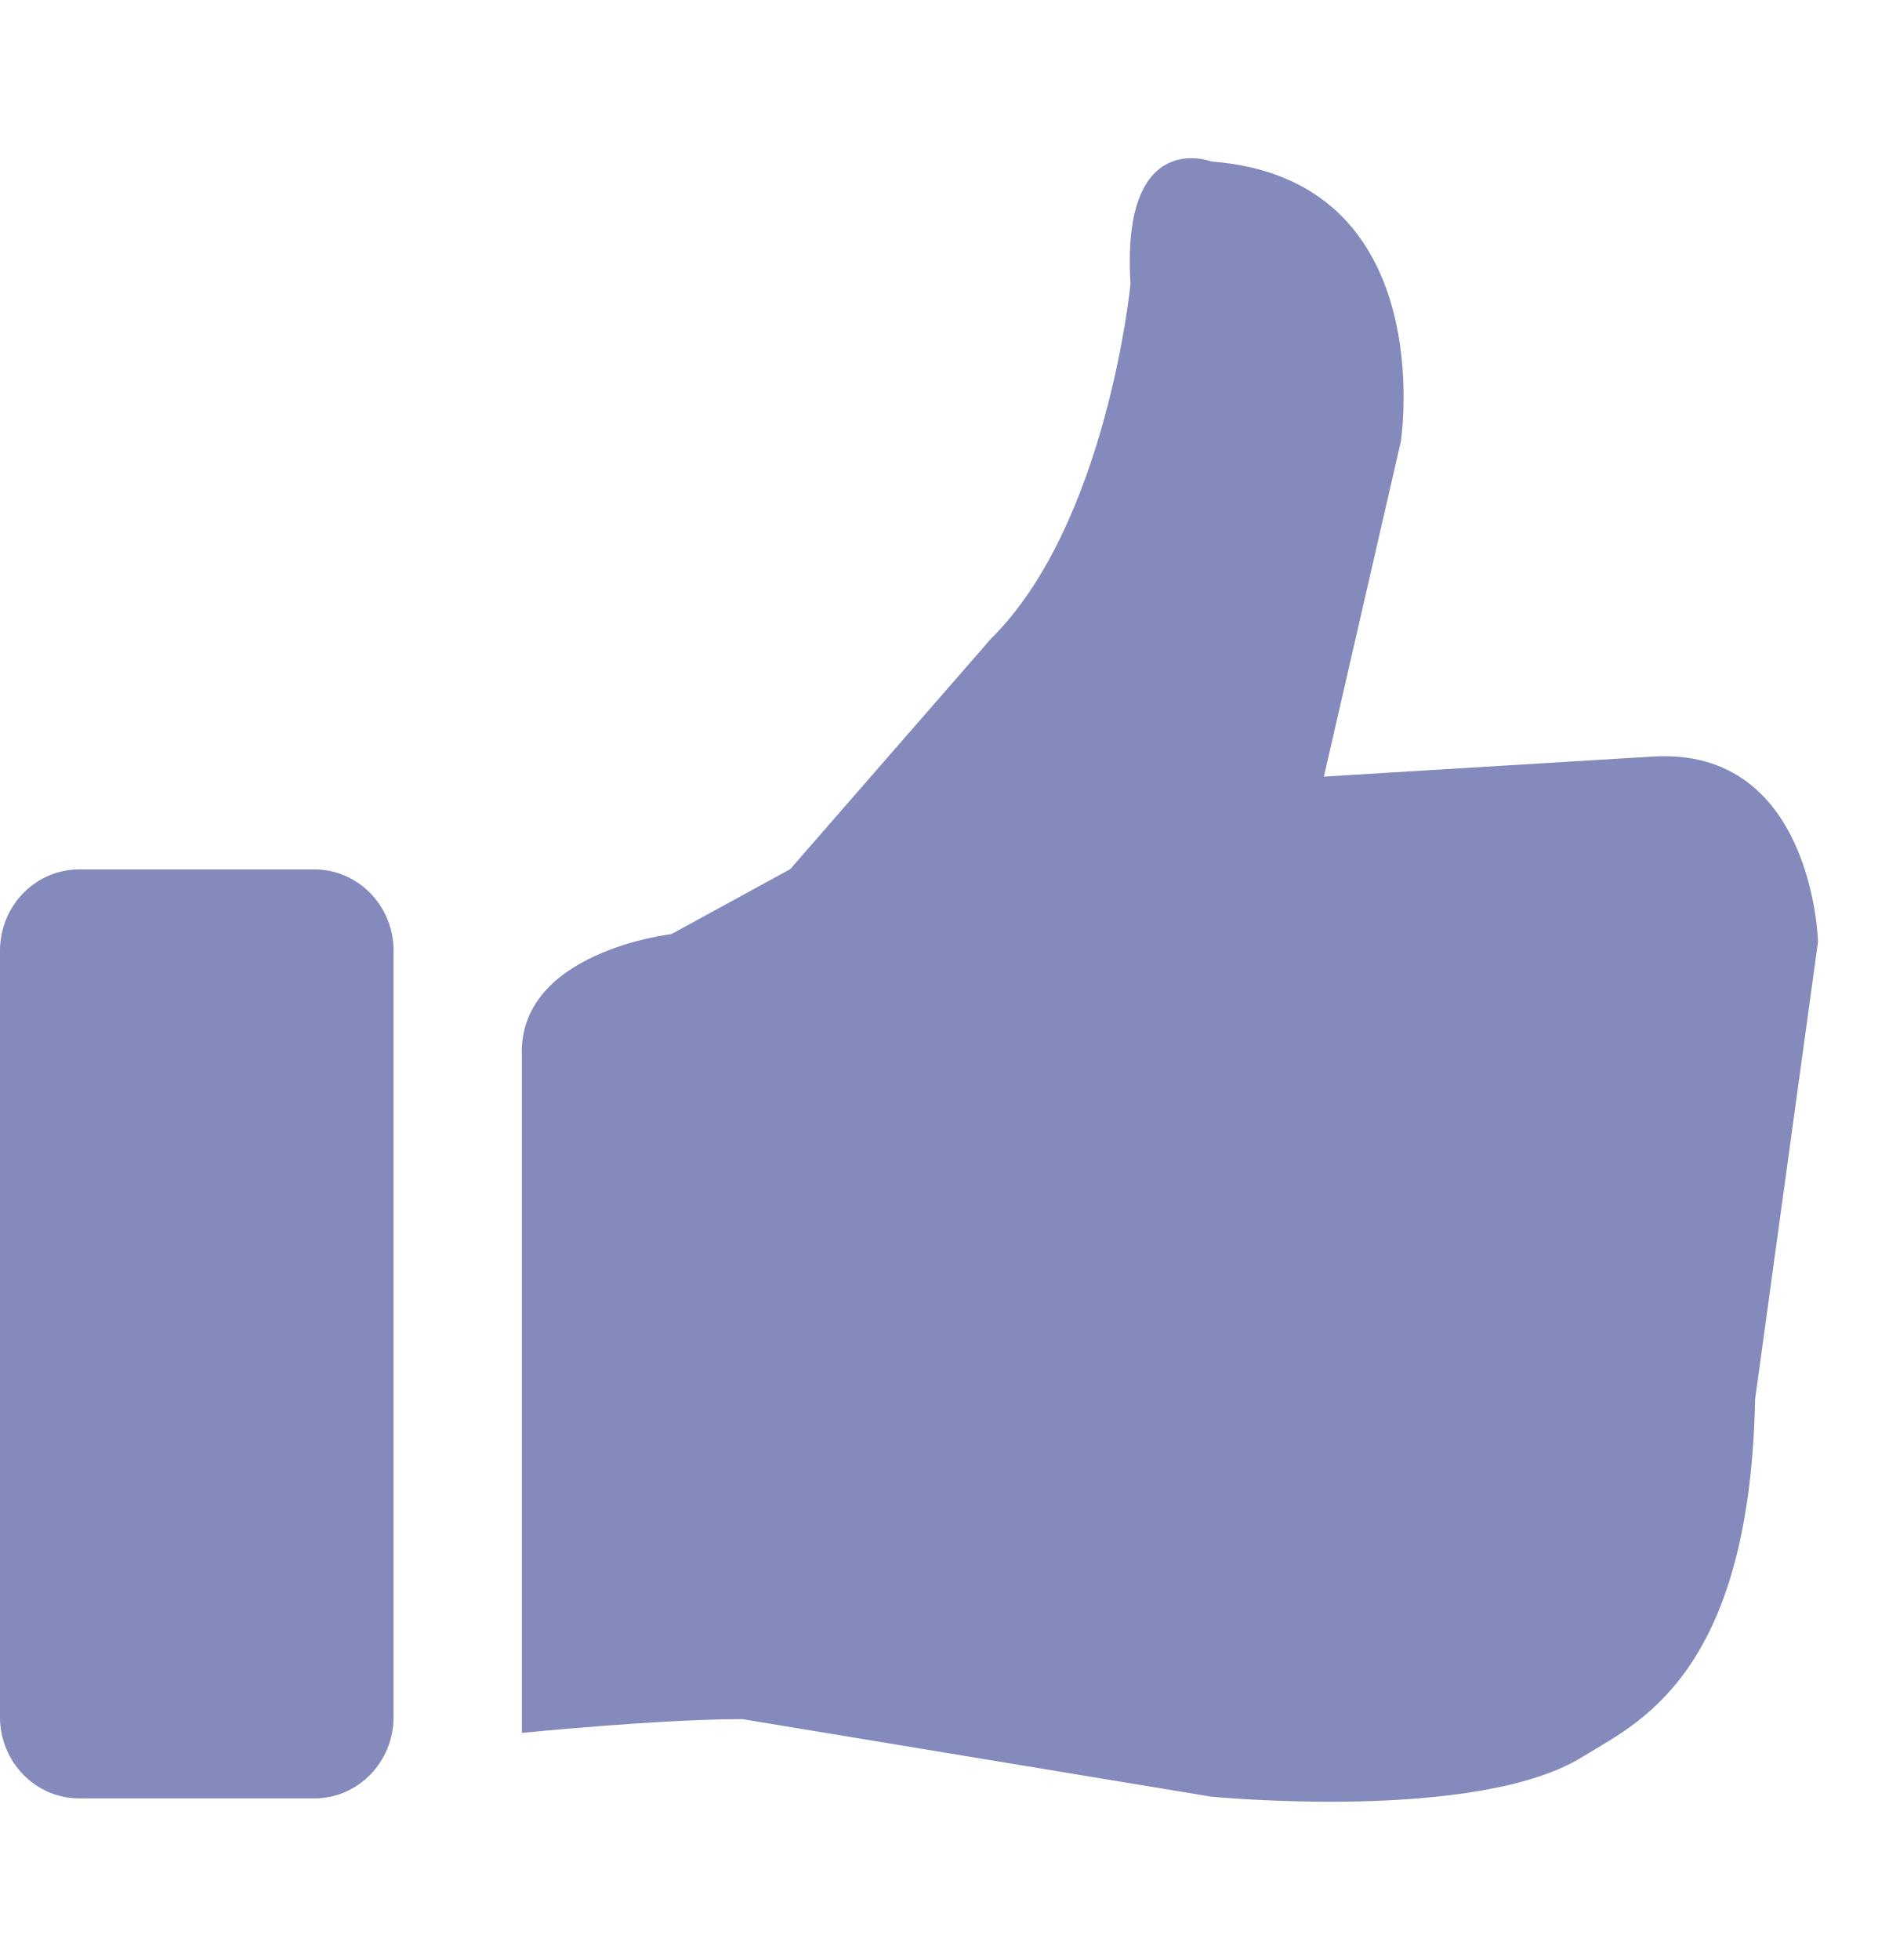
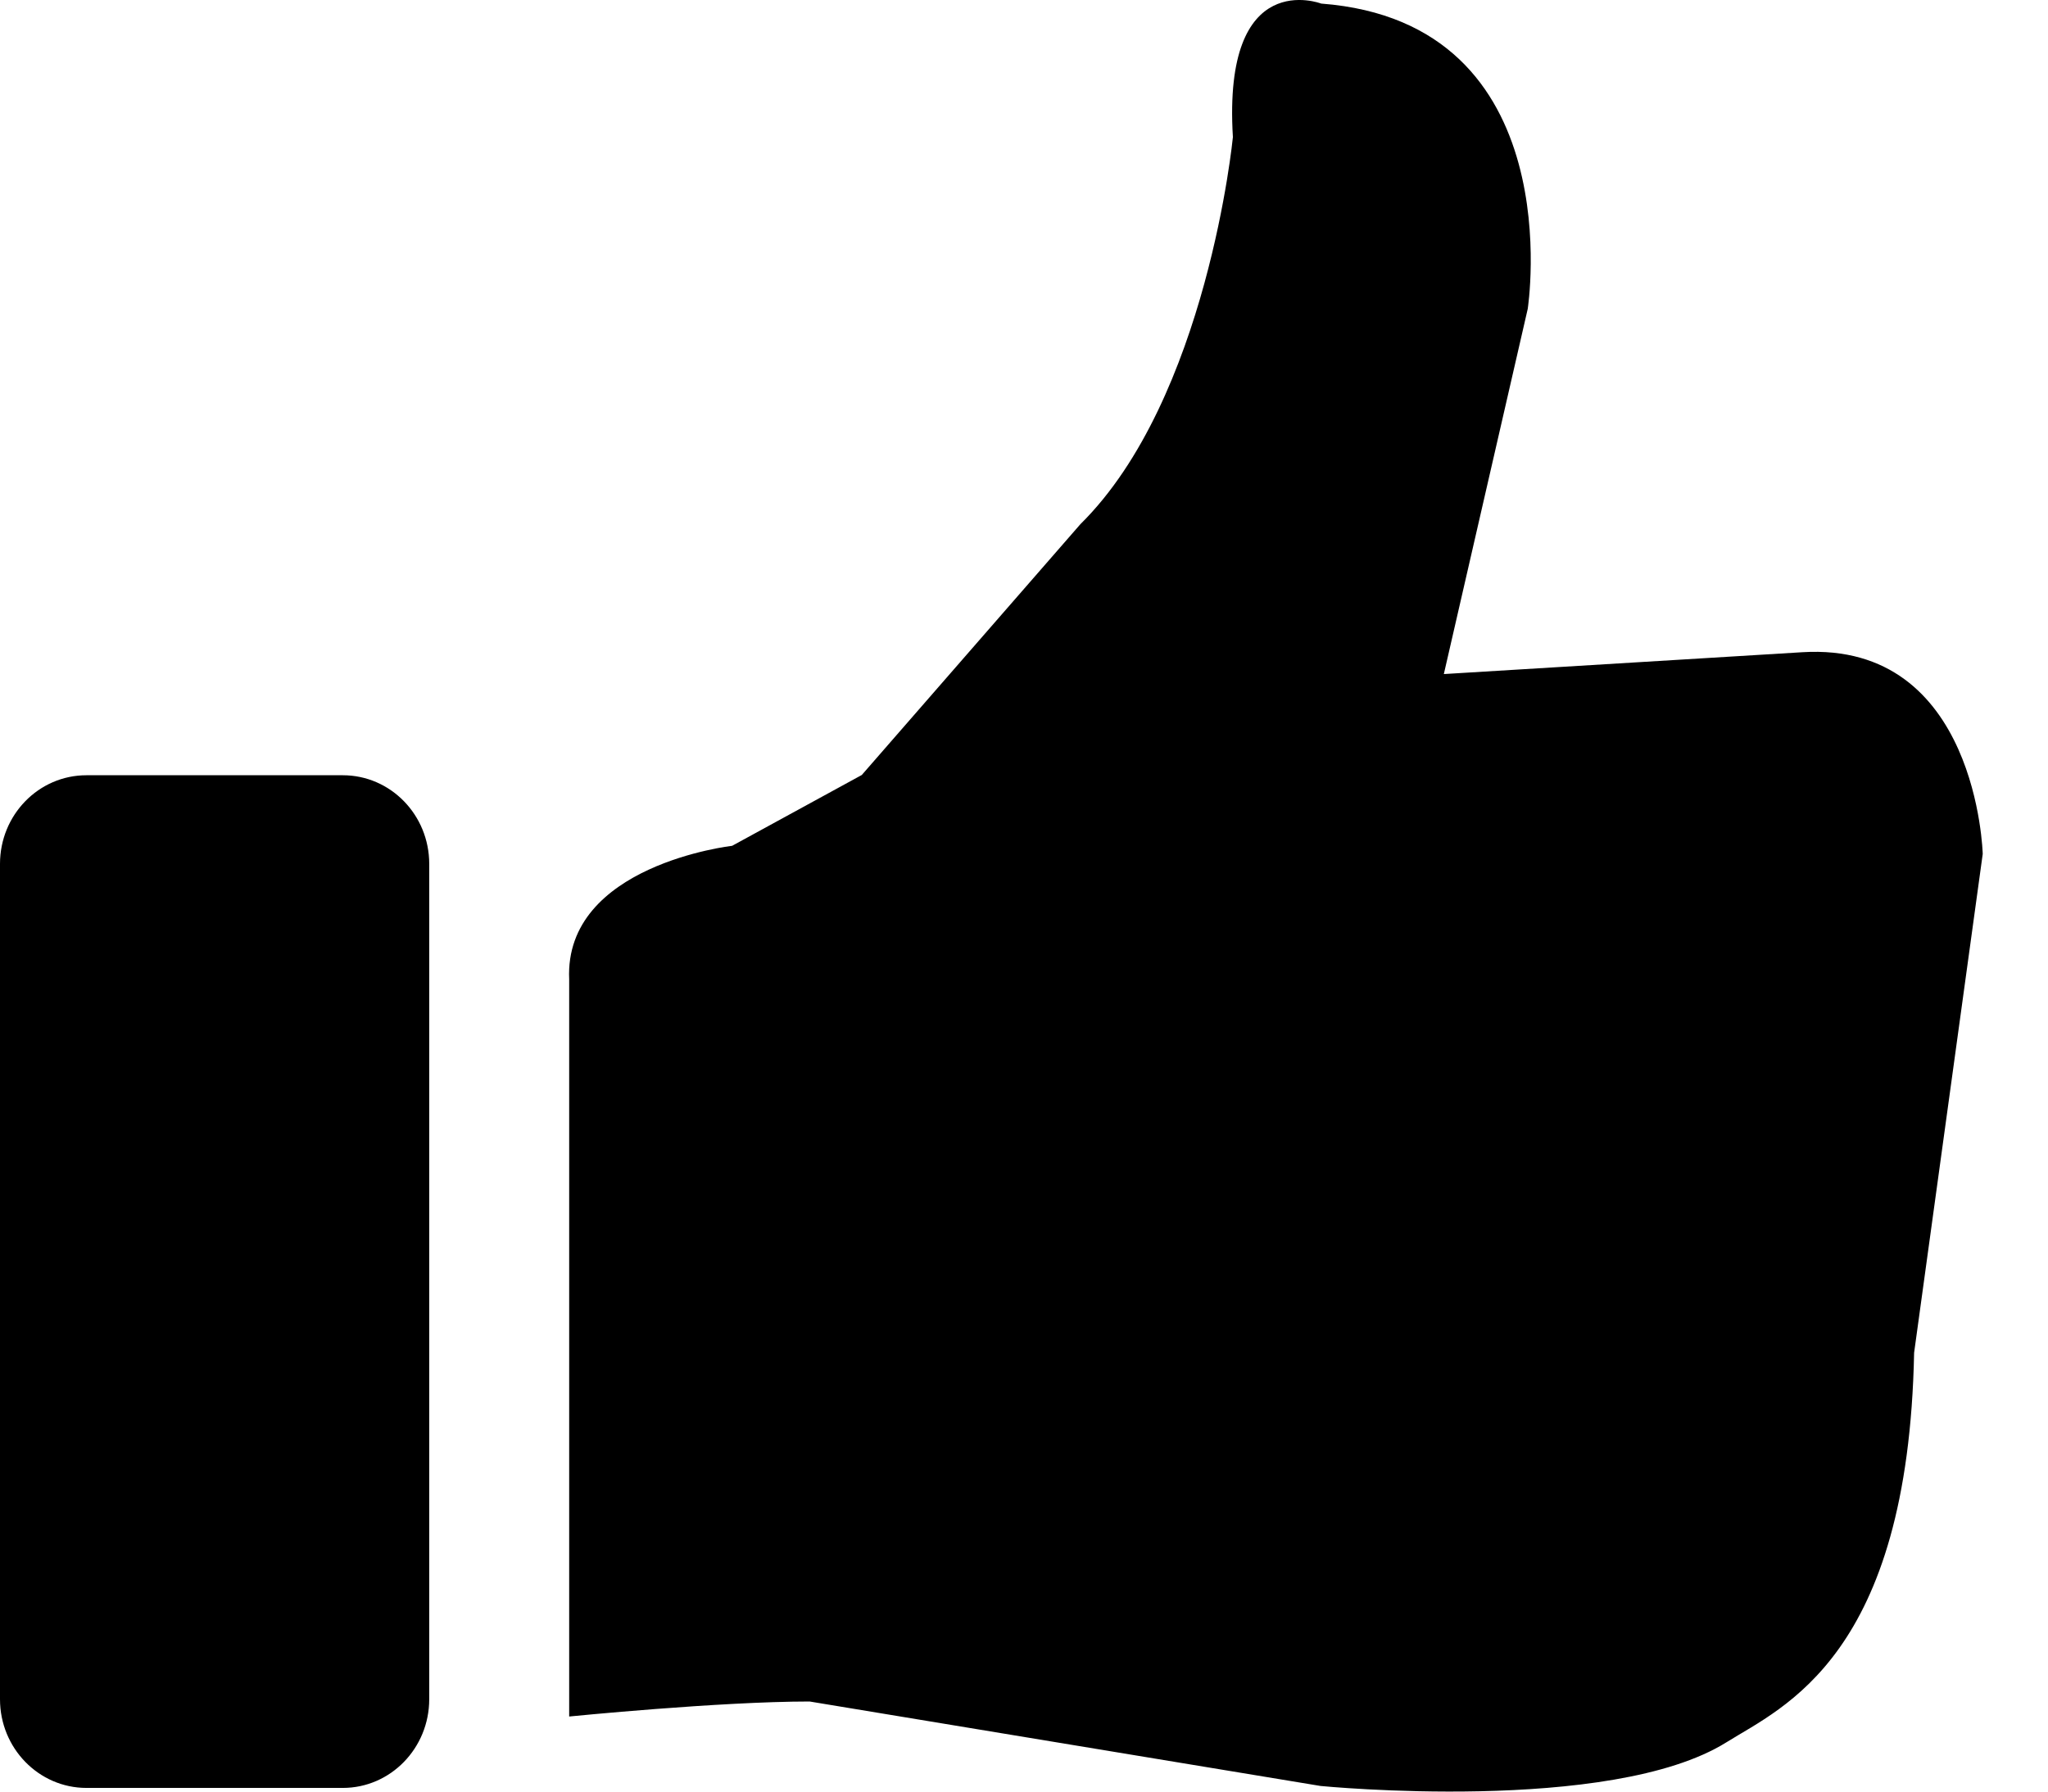
- <svg xmlns="http://www.w3.org/2000/svg" width="23" height="24" viewBox="0 0 24 21">
-   <g fill="#848BBC" fill-rule="evenodd">
+ <svg xmlns="http://www.w3.org/2000/svg" viewBox="0 0 24 21">
+   <g fill-rule="evenodd">
    <path d="M6.67 20.12s1.758-.176 2.818-.176l5.987.99s3.4.336 4.757-.512c.665-.416 2.129-1.007 2.199-4.566l.804-5.846s-.06-2.492-2.115-2.365l-4.2.256.983-4.28s.521-3.355-2.42-3.579c0 0-1.158-.446-1.035 1.565 0 0-.298 3.067-1.787 4.537l-2.562 2.94-1.519.83s-1.97.224-1.91 1.565v8.642zM1.013 20.957h3.004c.56 0 1.013-.466 1.013-1.04v-9.791c0-.574-.453-1.039-1.013-1.039H1.013C.453 9.087 0 9.552 0 10.126v9.792c0 .573.454 1.039 1.013 1.039z" />
  </g>
</svg>
